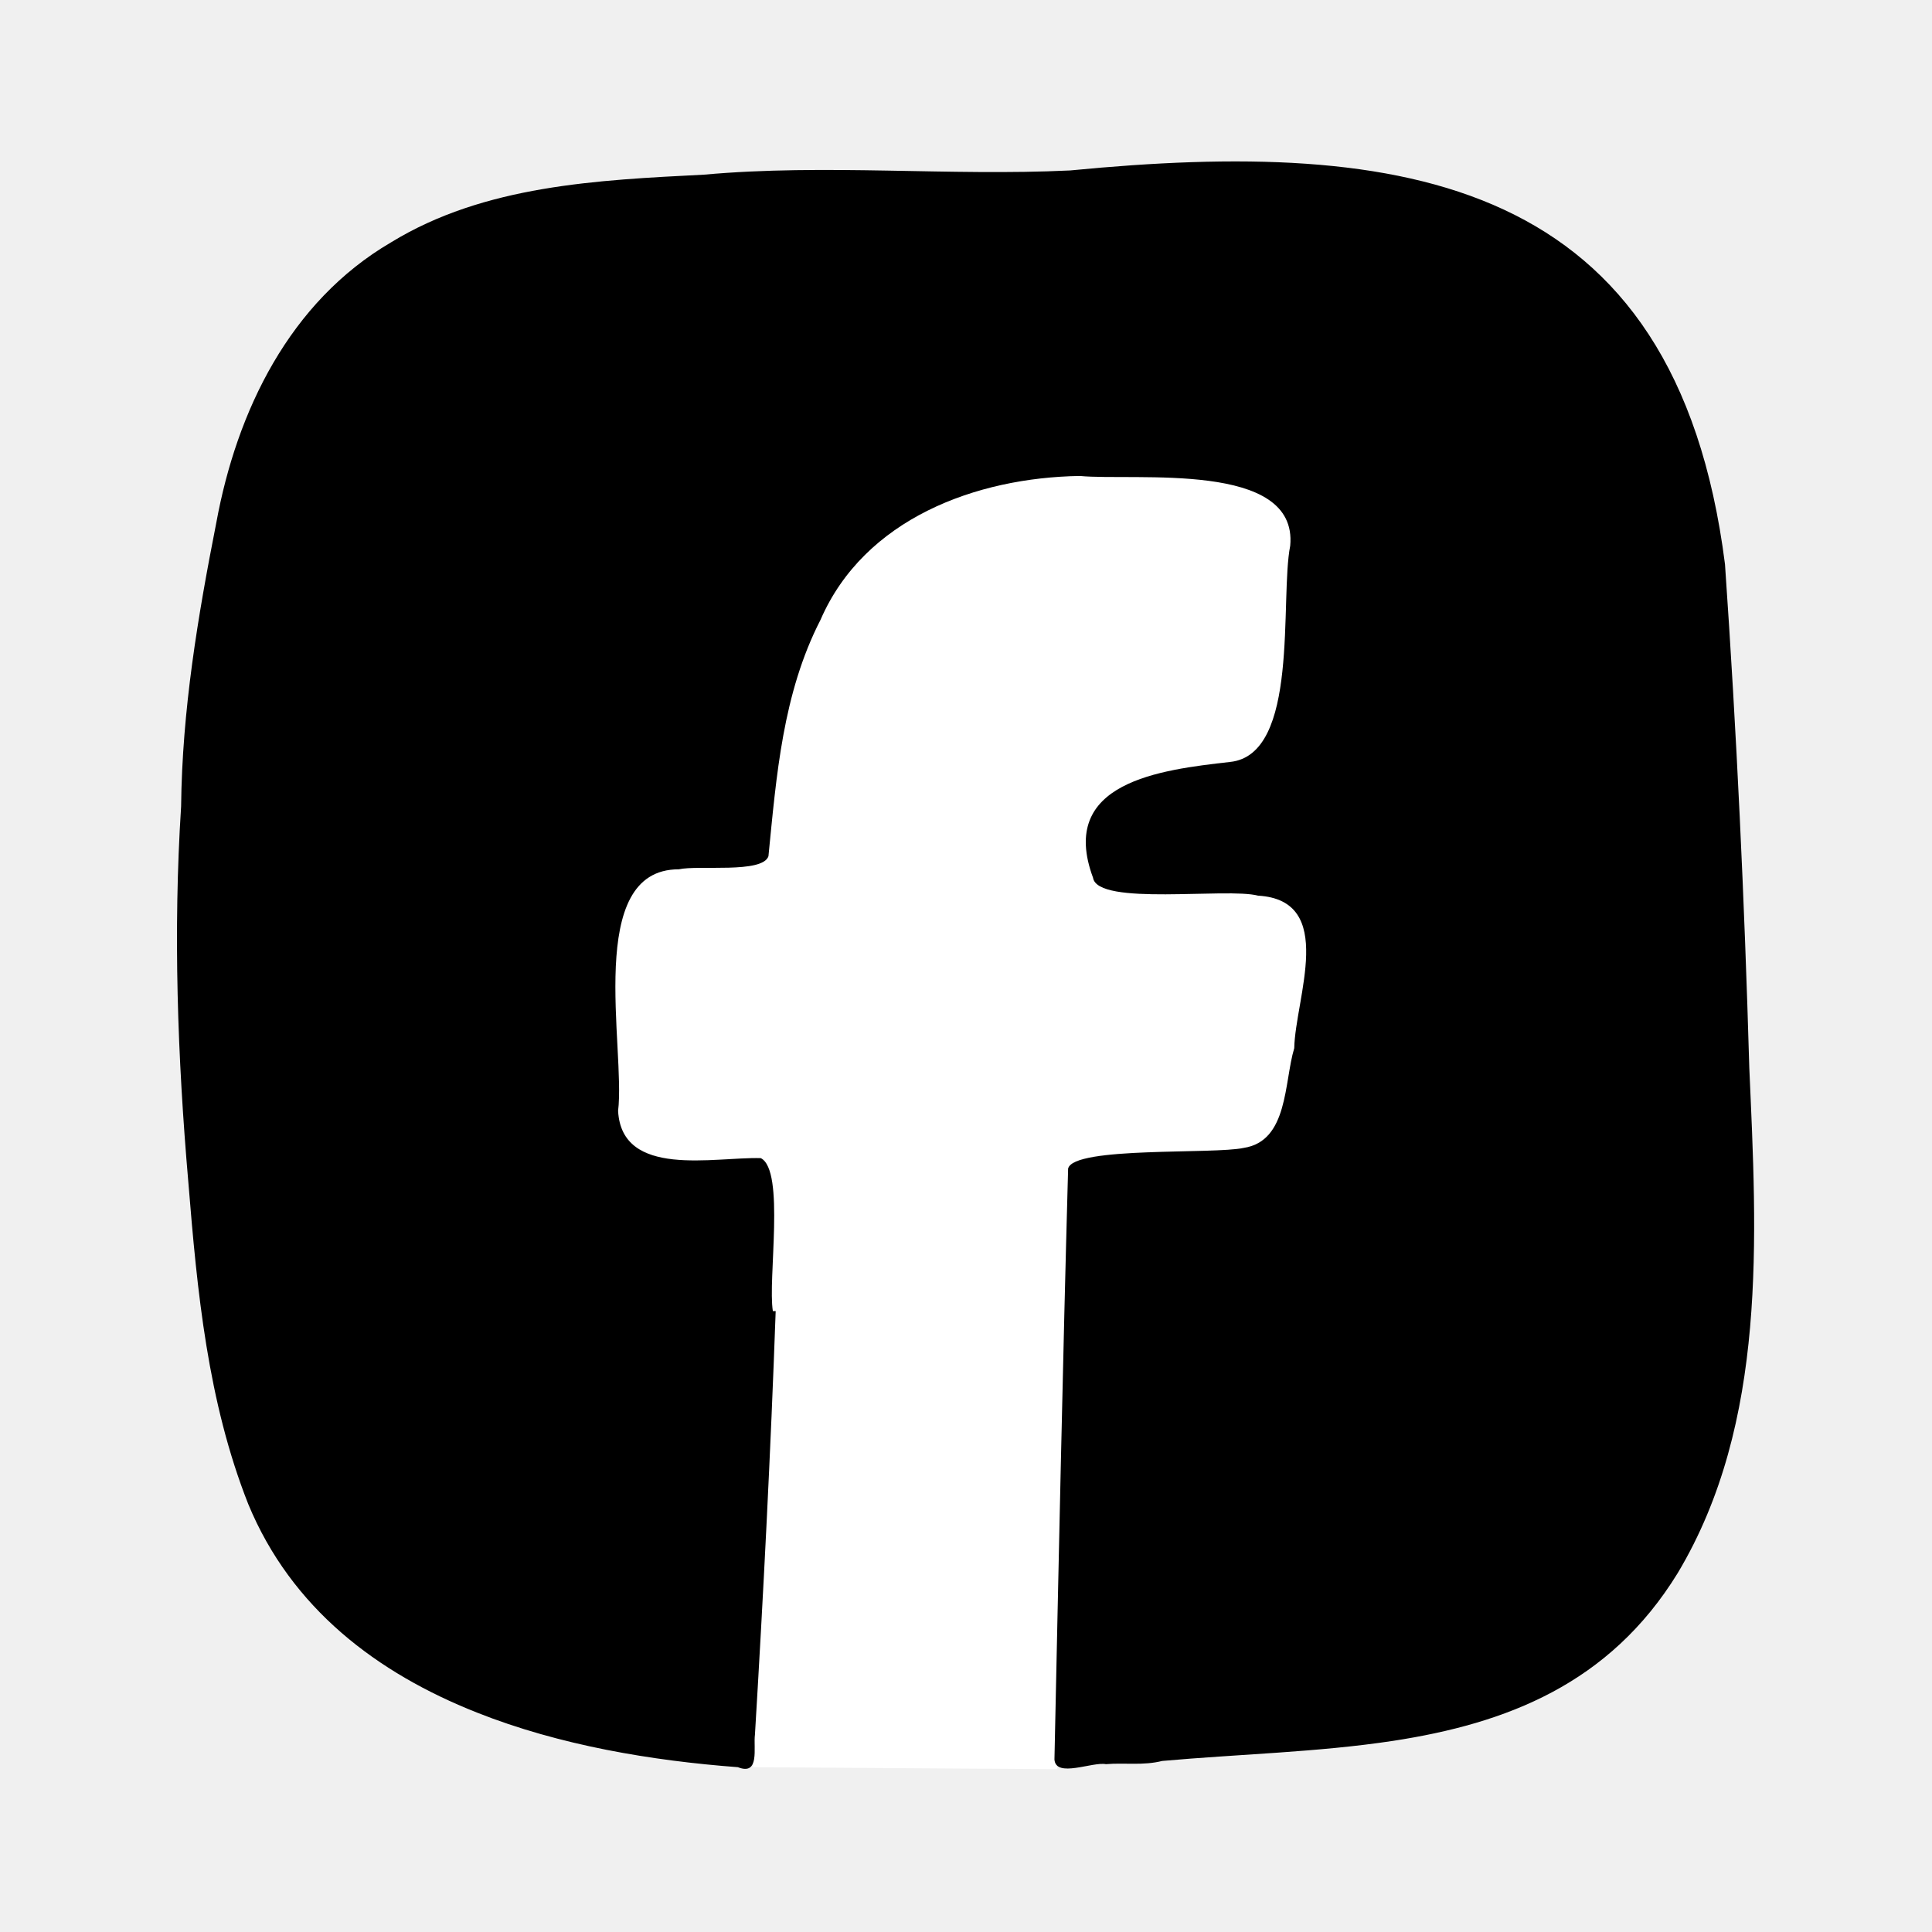
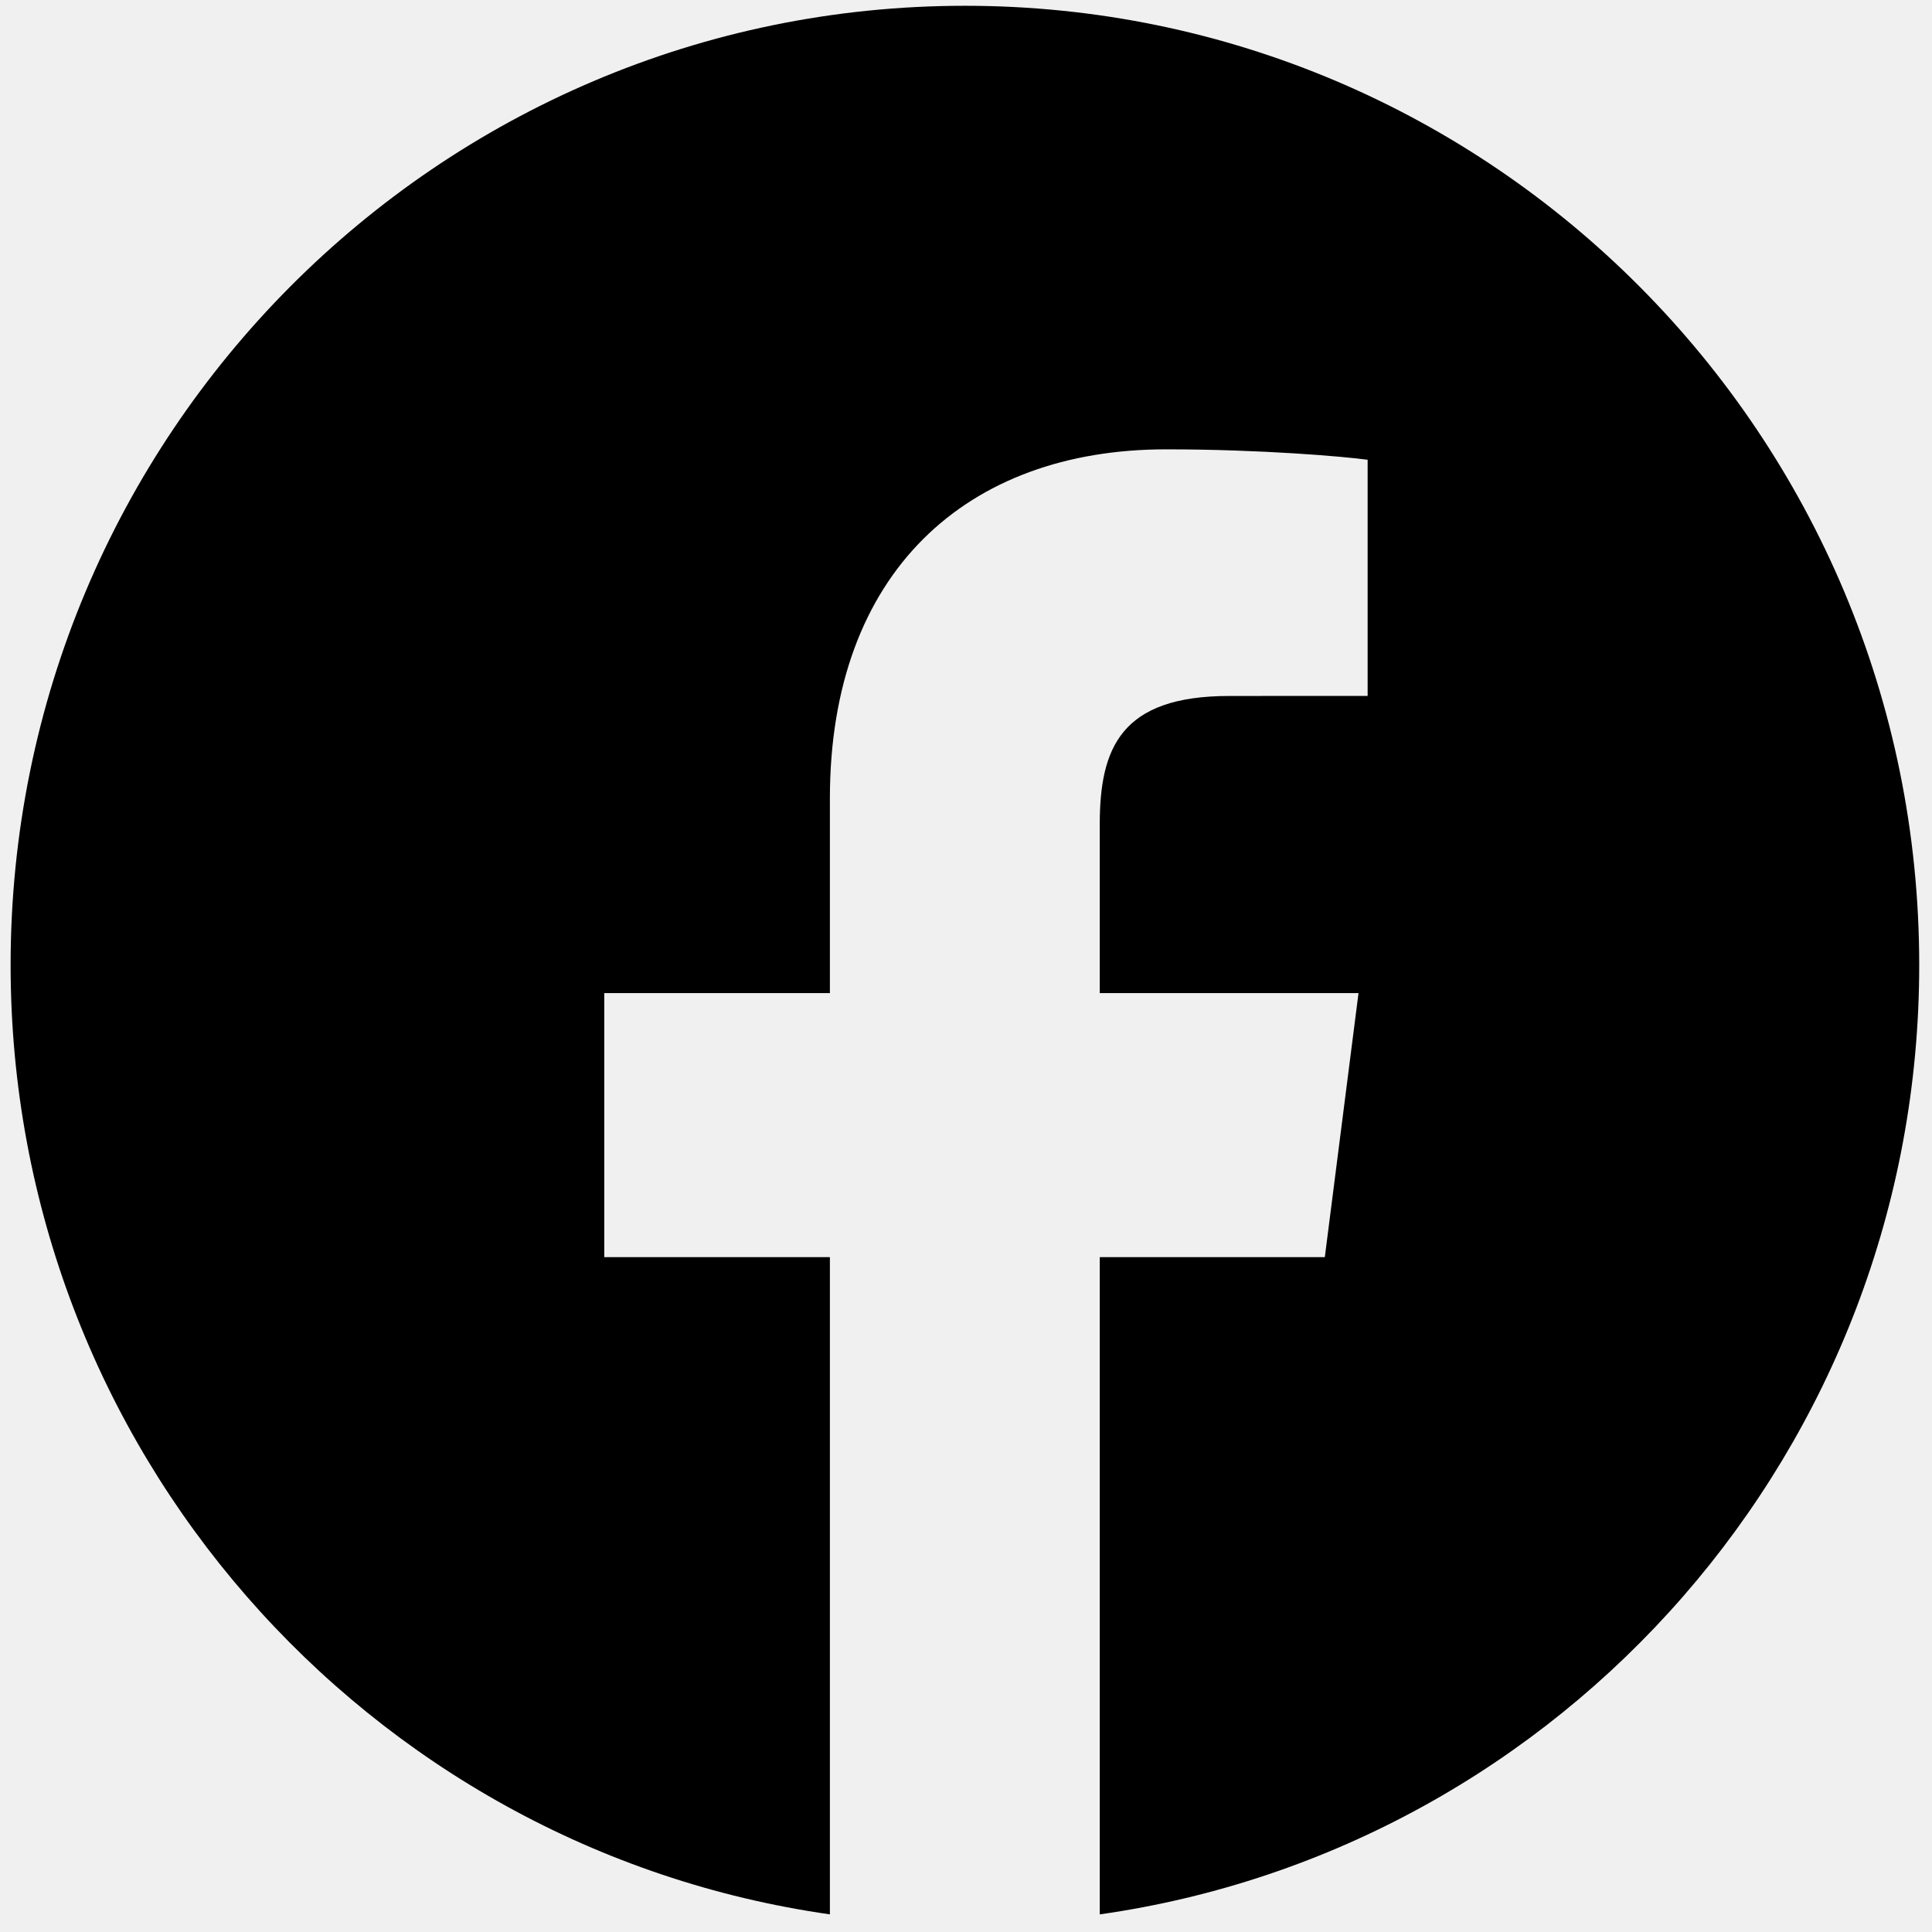
- <svg xmlns="http://www.w3.org/2000/svg" width="800px" height="800px" viewBox="0 0 960 960" fill="none">
-   <path d="M549.621 876.405C542.929 875.206 524.752 883.396 524.053 874.107C526.25 776.23 528.148 678.352 530.845 580.474C533.441 569.288 603.354 573.383 618.135 570.187C640.208 566.792 638.11 537.428 643.204 520.649C643.704 495.68 664.478 447.141 625.227 444.844C609.746 440.749 545.426 450.137 543.229 435.955C525.551 388.315 576.887 382.322 611.244 378.427C646.101 374.931 635.813 297.628 641.207 270.961C645.102 228.614 564.203 239.001 536.637 236.305C485.102 237.104 429.571 257.578 407.798 307.815C388.922 344.37 385.926 385.119 381.931 425.268C378.934 433.858 347.074 429.463 337.386 431.76C290.445 431.661 311.019 520.749 307.224 551.81C309.022 585.468 355.164 574.582 378.135 575.281C390.32 581.373 381.531 635.705 384.128 651.286C384.627 651.286 385.027 651.286 385.526 651.286C382.929 721.398 379.434 791.511 375.239 861.623C374.24 868.115 377.836 882.297 366.75 877.903C324.203 874.707 415.489 866.117 374.24 849.738V878.102L525.351 879.101V864.719C487.898 870.412 615.439 871.311 577.586 874.707C568.098 877.204 558.81 875.606 549.621 876.405Z" fill="white" />
-   <path d="M869.219 530.637C866.822 447.241 862.927 363.845 857.134 280.35C832.665 87.491 697.134 68.615 531.741 84.694C471.516 87.591 410.492 81.299 349.768 86.792C296.934 89.488 240.705 91.985 194.263 120.45C143.926 149.913 117.658 204.145 107.471 259.776C98.283 306.417 90.492 352.959 89.993 400.699C85.998 462.922 88.195 525.244 93.588 587.466C97.983 641.698 103.177 696.33 123.351 747.366C144.824 799.301 187.471 831.361 236.909 850.937C278.158 867.316 324.1 874.907 366.647 878.103C377.733 882.497 374.238 868.415 375.137 861.823C379.331 791.711 382.927 721.698 385.424 651.486C384.924 651.486 384.525 651.486 384.025 651.486C381.429 635.806 390.218 581.573 378.033 575.481C354.962 574.782 308.919 585.668 307.122 552.01C310.917 520.949 290.243 431.86 337.284 431.96C346.972 429.763 378.832 434.158 381.828 425.468C385.823 385.319 388.919 344.57 407.696 308.015C429.469 257.778 484.999 237.304 536.535 236.505C564.1 239.101 644.999 228.814 641.104 271.161C635.811 297.828 645.998 375.131 611.141 378.627C576.784 382.522 525.449 388.515 543.127 436.155C545.324 450.337 609.643 440.949 625.124 445.044C664.375 447.341 643.601 495.98 643.102 520.849C638.008 537.628 640.205 566.992 618.033 570.387C603.251 573.683 533.339 569.588 530.742 580.674C528.045 678.552 526.048 776.43 523.95 874.307C524.65 883.596 542.827 875.306 549.519 876.604C558.807 875.805 567.995 877.403 577.484 875.006C615.336 871.611 654.787 870.712 692.24 865.019C748.27 856.43 799.706 836.954 833.663 781.623C878.407 706.817 872.914 614.532 869.219 530.637Z" fill="#000000" />
+ <svg xmlns="http://www.w3.org/2000/svg" version="1.1" width="256" height="256" viewBox="0 0 256 256" xml:space="preserve">
+   <defs>
+ </defs>
+   <g style="stroke: none; stroke-width: 0; stroke-dasharray: none; stroke-linecap: butt; stroke-linejoin: miter; stroke-miterlimit: 10; fill: none; fill-rule: nonzero; opacity: 1;" transform="translate(1.406593 1.406593) scale(2.81 2.81)">
+     <path d="M 45 -0.228 c -24.853 0 -45 20.25 -45 45.229 c 0 22.806 16.797 41.66 38.633 44.77 V 58.779 h -10.64 V 46.328 h 10.64 v -9.182 c 0 -10.656 6.441 -16.458 15.849 -16.458 c 4.506 0 8.38 0.339 9.508 0.491 v 11.136 l -6.525 0.003 c -5.116 0 -6.107 2.457 -6.107 6.061 v 7.949 h 12.202 l -1.589 12.451 H 51.359 v 30.993 C 73.199 86.666 90 67.81 90 45.001 C 90 20.022 69.853 -0.228 45 -0.228 z" style="stroke: none; stroke-width: 1; stroke-dasharray: none; stroke-linecap: butt; stroke-linejoin: miter; stroke-miterlimit: 10; fill: rgb(0,0,0); fill-rule: nonzero; opacity: 1;" transform=" matrix(1 0 0 1 0 0) " stroke-linecap="round" />
+   </g>
</svg>
